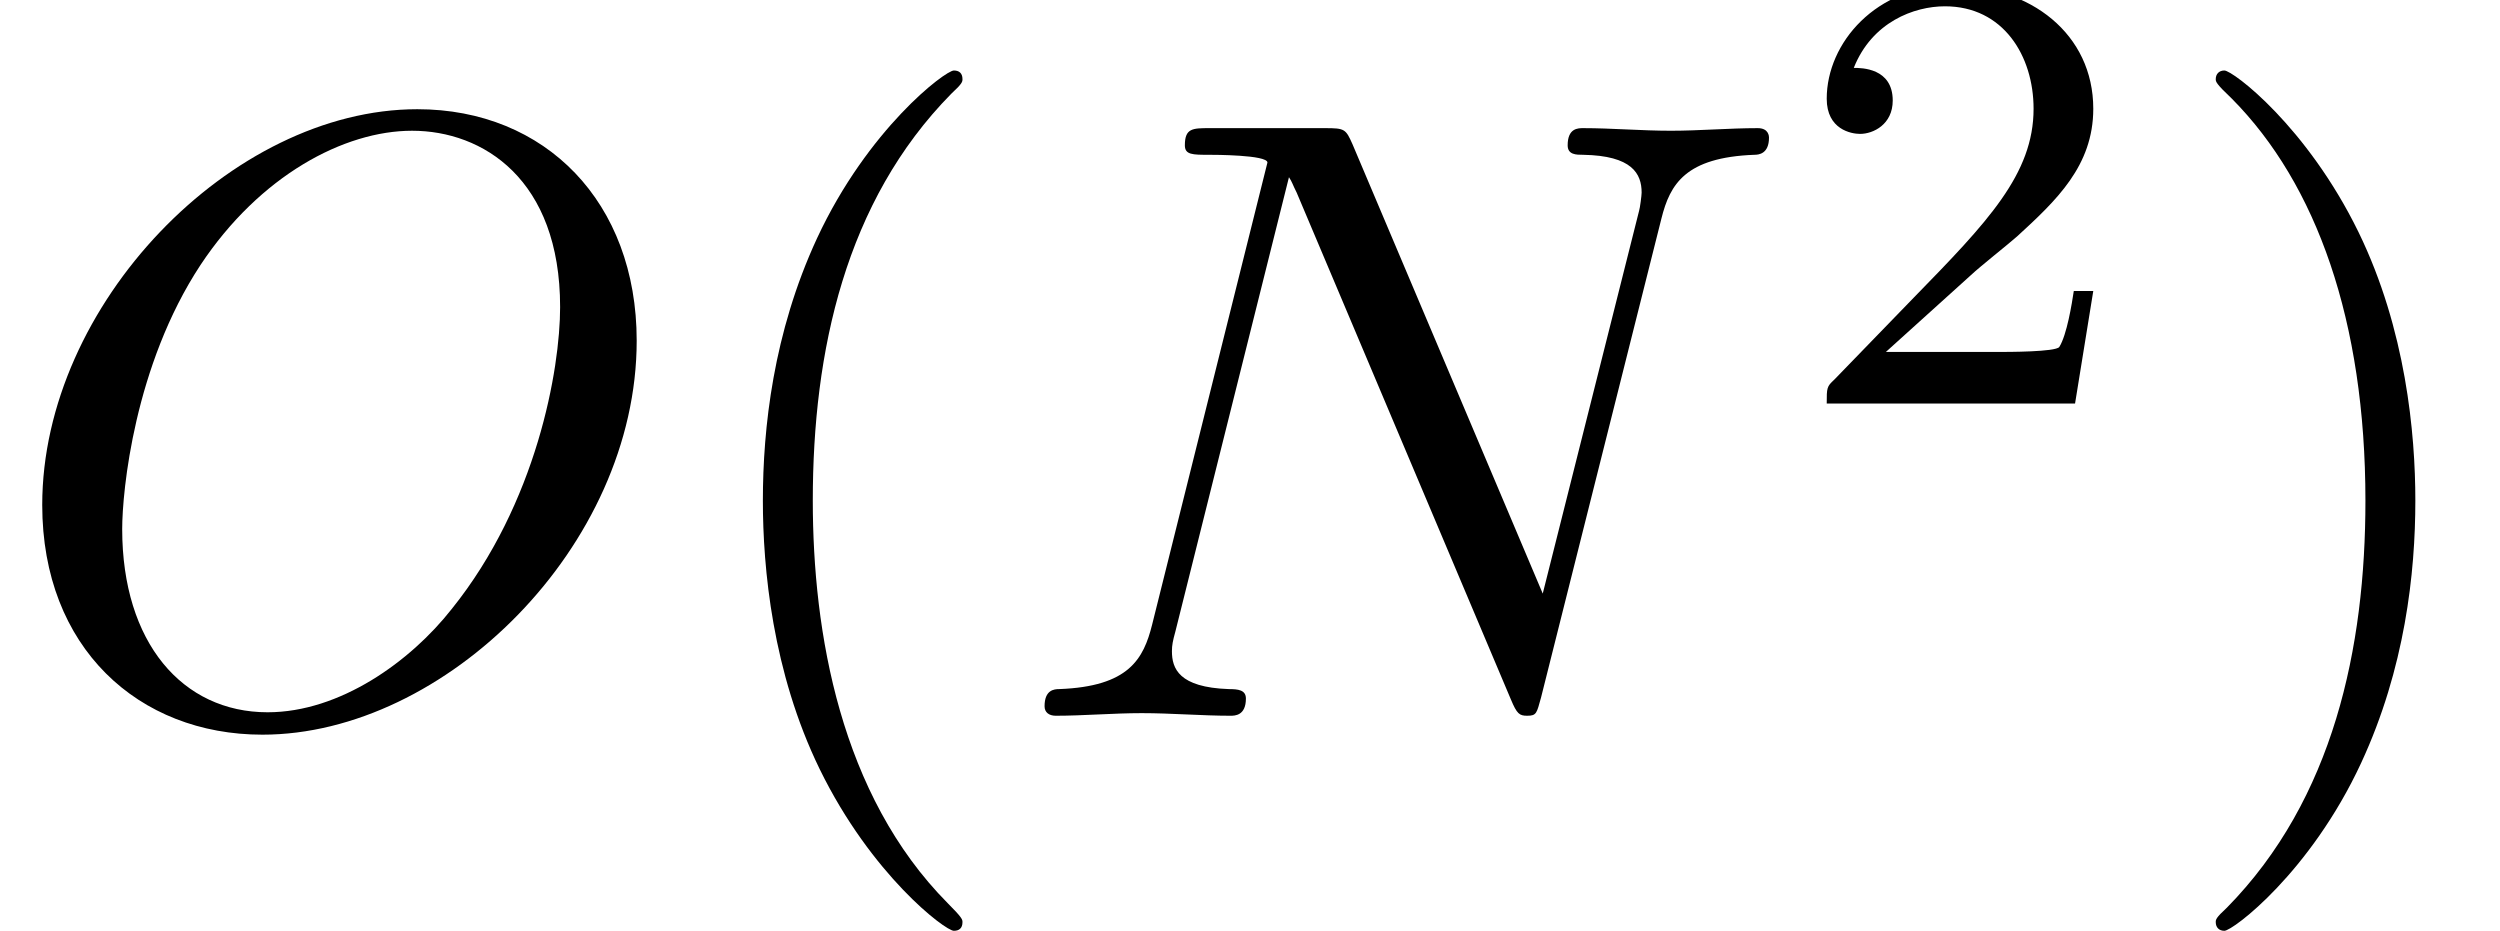
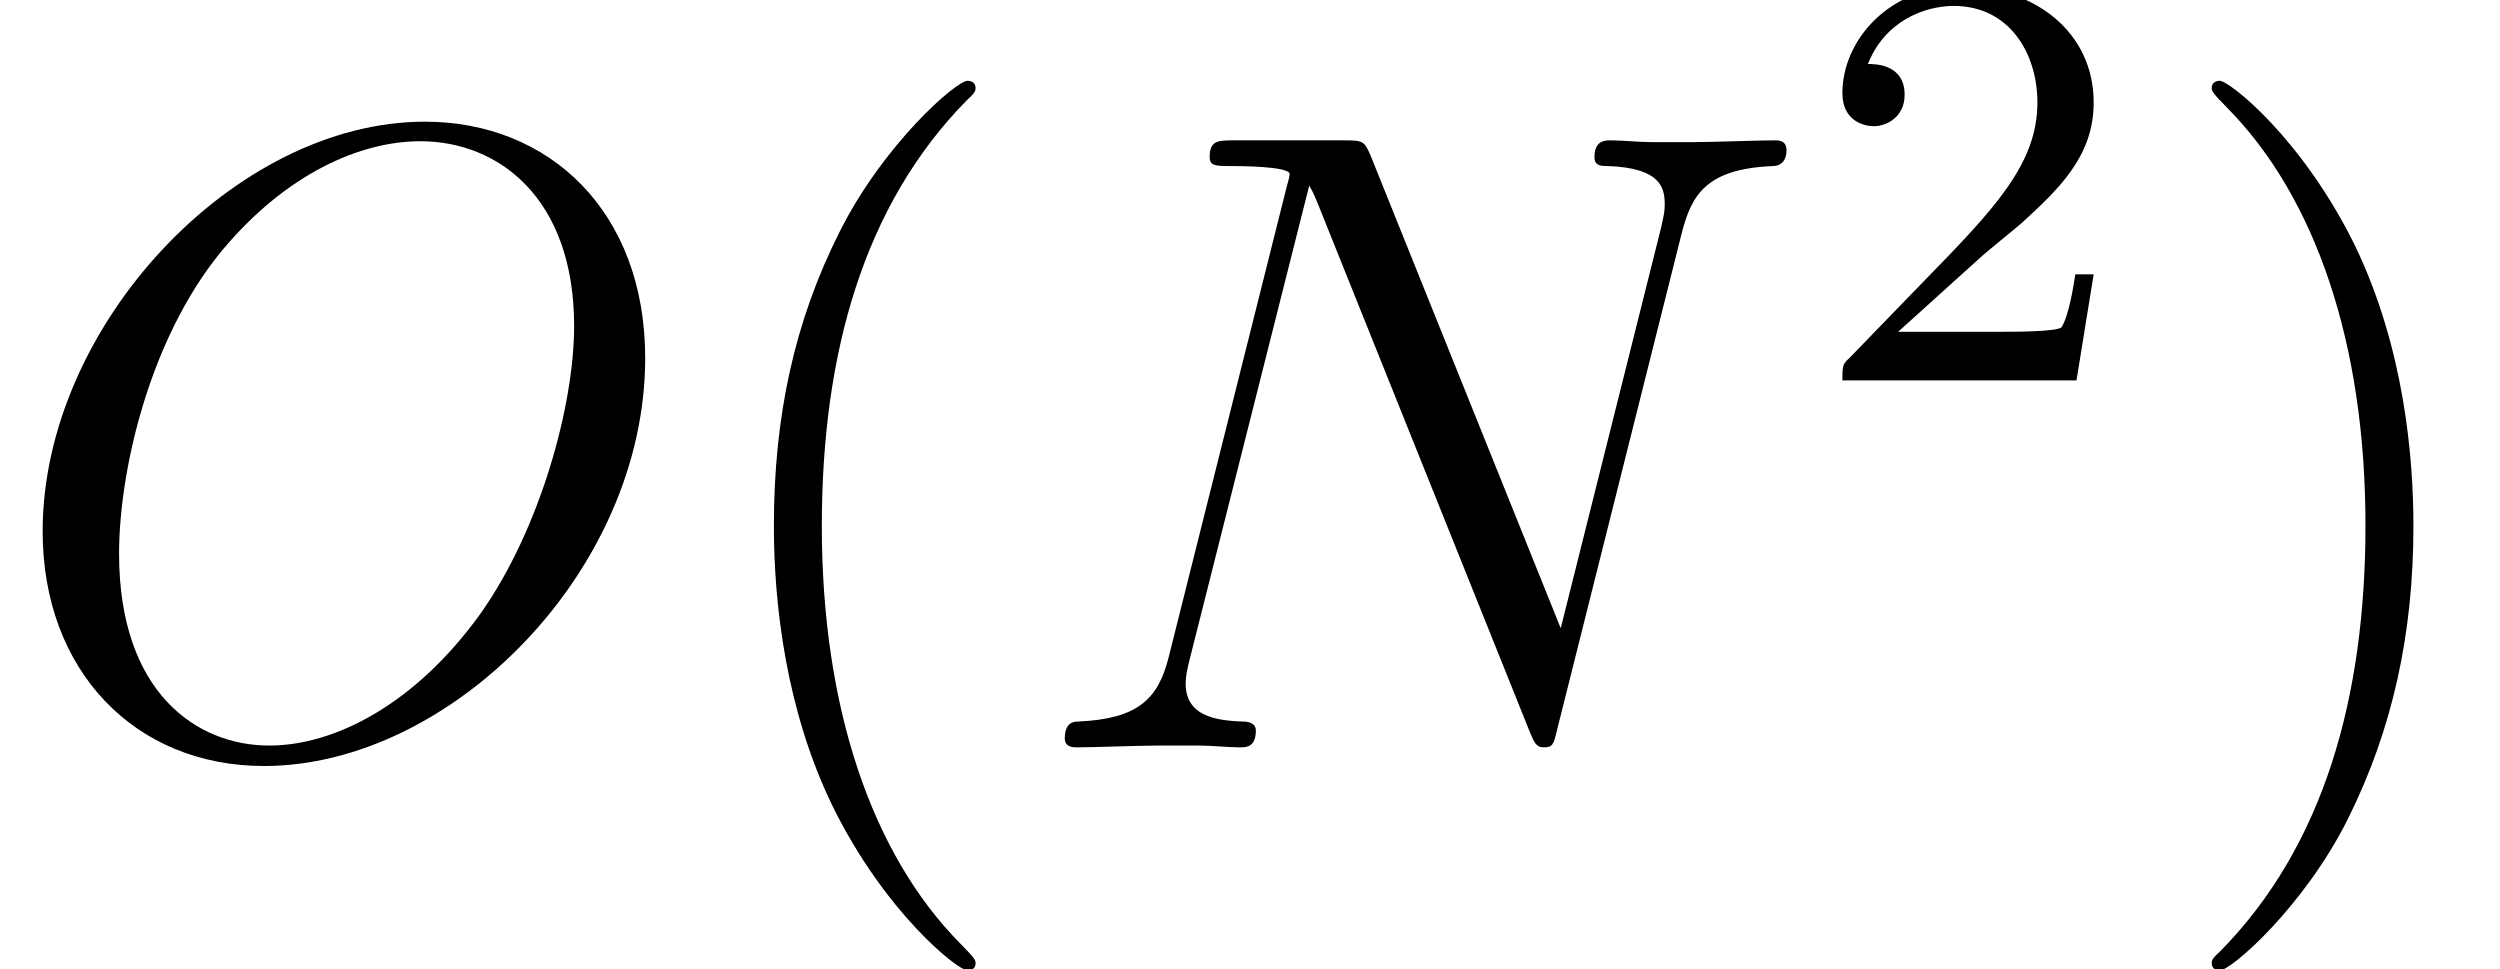
- <svg xmlns="http://www.w3.org/2000/svg" xmlns:xlink="http://www.w3.org/1999/xlink" height="13.326pt" version="1.1" viewBox="-0.3 -0.253 35.822 13.326" width="35.822pt">
+ <svg xmlns="http://www.w3.org/2000/svg" xmlns:xlink="http://www.w3.org/1999/xlink" height="14.725pt" version="1.1" viewBox="-0.239 -0.236 38 14.725" width="38pt">
  <defs>
-     <path d="M8.247 -6.305C8.356 -6.742 8.553 -7.08 9.425 -7.113C9.48 -7.113 9.611 -7.124 9.611 -7.331C9.611 -7.342 9.611 -7.451 9.469 -7.451C9.109 -7.451 8.727 -7.418 8.367 -7.418C7.996 -7.418 7.615 -7.451 7.255 -7.451C7.189 -7.451 7.058 -7.451 7.058 -7.233C7.058 -7.113 7.167 -7.113 7.255 -7.113C7.876 -7.102 7.996 -6.873 7.996 -6.633C7.996 -6.6 7.975 -6.436 7.964 -6.404L6.742 -1.549L4.331 -7.244C4.244 -7.44 4.233 -7.451 3.982 -7.451H2.52C2.302 -7.451 2.204 -7.451 2.204 -7.233C2.204 -7.113 2.302 -7.113 2.509 -7.113C2.564 -7.113 3.251 -7.113 3.251 -7.015L1.789 -1.156C1.68 -0.72 1.495 -0.371 0.611 -0.338C0.545 -0.338 0.425 -0.327 0.425 -0.12C0.425 -0.044 0.48 0 0.567 0C0.916 0 1.298 -0.033 1.658 -0.033C2.029 -0.033 2.422 0 2.782 0C2.836 0 2.978 0 2.978 -0.218C2.978 -0.327 2.88 -0.338 2.76 -0.338C2.127 -0.36 2.04 -0.6 2.04 -0.818C2.04 -0.895 2.051 -0.949 2.084 -1.069L3.524 -6.829C3.567 -6.764 3.567 -6.742 3.622 -6.633L6.338 -0.207C6.415 -0.022 6.447 0 6.545 0C6.665 0 6.665 -0.033 6.72 -0.229L8.247 -6.305Z" id="g0-78" />
-     <path d="M8.073 -4.756C8.073 -6.513 6.916 -7.691 5.291 -7.691C2.935 -7.691 0.535 -5.215 0.535 -2.673C0.535 -0.862 1.756 0.24 3.327 0.24C5.64 0.24 8.073 -2.149 8.073 -4.756ZM3.393 -0.044C2.313 -0.044 1.549 -0.927 1.549 -2.367C1.549 -2.847 1.702 -4.44 2.542 -5.716C3.295 -6.851 4.364 -7.418 5.225 -7.418C6.12 -7.418 7.102 -6.807 7.102 -5.182C7.102 -4.396 6.807 -2.695 5.727 -1.353C5.204 -0.687 4.309 -0.044 3.393 -0.044Z" id="g0-79" />
-     <path d="M3.611 2.618C3.611 2.585 3.611 2.564 3.425 2.378C2.062 1.004 1.713 -1.058 1.713 -2.727C1.713 -4.625 2.127 -6.524 3.469 -7.887C3.611 -8.018 3.611 -8.04 3.611 -8.073C3.611 -8.149 3.567 -8.182 3.502 -8.182C3.393 -8.182 2.411 -7.44 1.767 -6.055C1.211 -4.855 1.08 -3.644 1.08 -2.727C1.08 -1.876 1.2 -0.556 1.8 0.676C2.455 2.018 3.393 2.727 3.502 2.727C3.567 2.727 3.611 2.695 3.611 2.618Z" id="g2-40" />
-     <path d="M3.153 -2.727C3.153 -3.578 3.033 -4.898 2.433 -6.131C1.778 -7.473 0.84 -8.182 0.731 -8.182C0.665 -8.182 0.622 -8.138 0.622 -8.073C0.622 -8.04 0.622 -8.018 0.829 -7.822C1.898 -6.742 2.52 -5.007 2.52 -2.727C2.52 -0.862 2.116 1.058 0.764 2.433C0.622 2.564 0.622 2.585 0.622 2.618C0.622 2.684 0.665 2.727 0.731 2.727C0.84 2.727 1.822 1.985 2.465 0.6C3.022 -0.6 3.153 -1.811 3.153 -2.727Z" id="g2-41" />
+     <path d="M8.847 -6.91C8.978 -7.424 9.17 -7.783 10.078 -7.819C10.114 -7.819 10.258 -7.831 10.258 -8.034C10.258 -8.165 10.15 -8.165 10.102 -8.165C9.863 -8.165 9.253 -8.141 9.014 -8.141H8.44C8.273 -8.141 8.058 -8.165 7.89 -8.165C7.819 -8.165 7.675 -8.165 7.675 -7.938C7.675 -7.819 7.771 -7.819 7.855 -7.819C8.572 -7.795 8.62 -7.52 8.62 -7.305C8.62 -7.197 8.608 -7.161 8.572 -6.994L7.221 -1.602L4.663 -7.962C4.579 -8.153 4.567 -8.165 4.304 -8.165H2.845C2.606 -8.165 2.499 -8.165 2.499 -7.938C2.499 -7.819 2.582 -7.819 2.809 -7.819C2.869 -7.819 3.575 -7.819 3.575 -7.711C3.575 -7.687 3.551 -7.592 3.539 -7.556L1.949 -1.219C1.805 -0.634 1.518 -0.383 0.729 -0.347C0.669 -0.347 0.55 -0.335 0.55 -0.12C0.55 0 0.669 0 0.705 0C0.944 0 1.554 -0.024 1.793 -0.024H2.367C2.534 -0.024 2.738 0 2.905 0C2.989 0 3.12 0 3.12 -0.227C3.12 -0.335 3.001 -0.347 2.953 -0.347C2.558 -0.359 2.176 -0.43 2.176 -0.861C2.176 -0.956 2.2 -1.064 2.224 -1.16L3.838 -7.556C3.909 -7.436 3.909 -7.412 3.957 -7.305L6.802 -0.215C6.862 -0.072 6.886 0 6.994 0C7.113 0 7.125 -0.036 7.173 -0.239L8.847 -6.91Z" id="g0-78" />
+     <path d="M8.679 -5.236C8.679 -7.209 7.388 -8.416 5.715 -8.416C3.156 -8.416 0.574 -5.667 0.574 -2.905C0.574 -1.028 1.817 0.251 3.551 0.251C6.061 0.251 8.679 -2.367 8.679 -5.236ZM3.622 -0.024C2.642 -0.024 1.602 -0.741 1.602 -2.606C1.602 -3.694 1.997 -5.475 2.977 -6.671C3.85 -7.723 4.854 -8.153 5.655 -8.153C6.707 -8.153 7.723 -7.388 7.723 -5.667C7.723 -4.603 7.269 -2.941 6.468 -1.805C5.595 -0.586 4.507 -0.024 3.622 -0.024Z" id="g0-79" />
+     <path d="M3.885 2.905C3.885 2.869 3.885 2.845 3.682 2.642C2.487 1.435 1.817 -0.538 1.817 -2.977C1.817 -5.296 2.379 -7.293 3.766 -8.703C3.885 -8.811 3.885 -8.835 3.885 -8.871C3.885 -8.942 3.826 -8.966 3.778 -8.966C3.622 -8.966 2.642 -8.106 2.056 -6.934C1.447 -5.727 1.172 -4.447 1.172 -2.977C1.172 -1.913 1.339 -0.49 1.961 0.789C2.666 2.224 3.646 3.001 3.778 3.001C3.826 3.001 3.885 2.977 3.885 2.905Z" id="g2-40" />
+     <path d="M3.371 -2.977C3.371 -3.885 3.252 -5.368 2.582 -6.755C1.877 -8.189 0.897 -8.966 0.765 -8.966C0.717 -8.966 0.658 -8.942 0.658 -8.871C0.658 -8.835 0.658 -8.811 0.861 -8.608C2.056 -7.4 2.726 -5.428 2.726 -2.989C2.726 -0.669 2.164 1.327 0.777 2.738C0.658 2.845 0.658 2.869 0.658 2.905C0.658 2.977 0.717 3.001 0.765 3.001C0.921 3.001 1.901 2.14 2.487 0.968C3.096 -0.251 3.371 -1.542 3.371 -2.977Z" id="g2-41" />
    <path d="M2.248 -1.626C2.375 -1.745 2.71 -2.008 2.837 -2.12C3.332 -2.574 3.802 -3.013 3.802 -3.738C3.802 -4.686 3.005 -5.3 2.008 -5.3C1.052 -5.3 0.422 -4.575 0.422 -3.865C0.422 -3.475 0.733 -3.419 0.845 -3.419C1.012 -3.419 1.259 -3.539 1.259 -3.842C1.259 -4.256 0.861 -4.256 0.765 -4.256C0.996 -4.838 1.53 -5.037 1.921 -5.037C2.662 -5.037 3.045 -4.407 3.045 -3.738C3.045 -2.909 2.463 -2.303 1.522 -1.339L0.518 -0.303C0.422 -0.215 0.422 -0.199 0.422 0H3.571L3.802 -1.427H3.555C3.531 -1.267 3.467 -0.869 3.371 -0.717C3.324 -0.654 2.718 -0.654 2.59 -0.654H1.172L2.248 -1.626Z" id="g1-50" />
  </defs>
-   <g id="page1" transform="matrix(1.13 0 0 1.13 -80.23 -67.6757)">
-     <use x="70.735" xlink:href="#g0-79" y="68.742" />
-     <use x="79.328" xlink:href="#g2-40" y="68.742" />
-     <use x="83.555" xlink:href="#g0-78" y="68.742" />
-     <use x="93.476" xlink:href="#g1-50" y="64.783" />
-     <use x="98.209" xlink:href="#g2-41" y="68.742" />
+   <g id="page1" transform="matrix(1.13 0 0 1.13 -63.986 -63.1772)">
+     <use x="56.413" xlink:href="#g0-79" y="65.753" />
+     <use x="65.651" xlink:href="#g2-40" y="65.753" />
+     <use x="70.186" xlink:href="#g0-78" y="65.753" />
+     <use x="80.774" xlink:href="#g1-50" y="60.817" />
+     <use x="85.506" xlink:href="#g2-41" y="65.753" />
  </g>
</svg>
